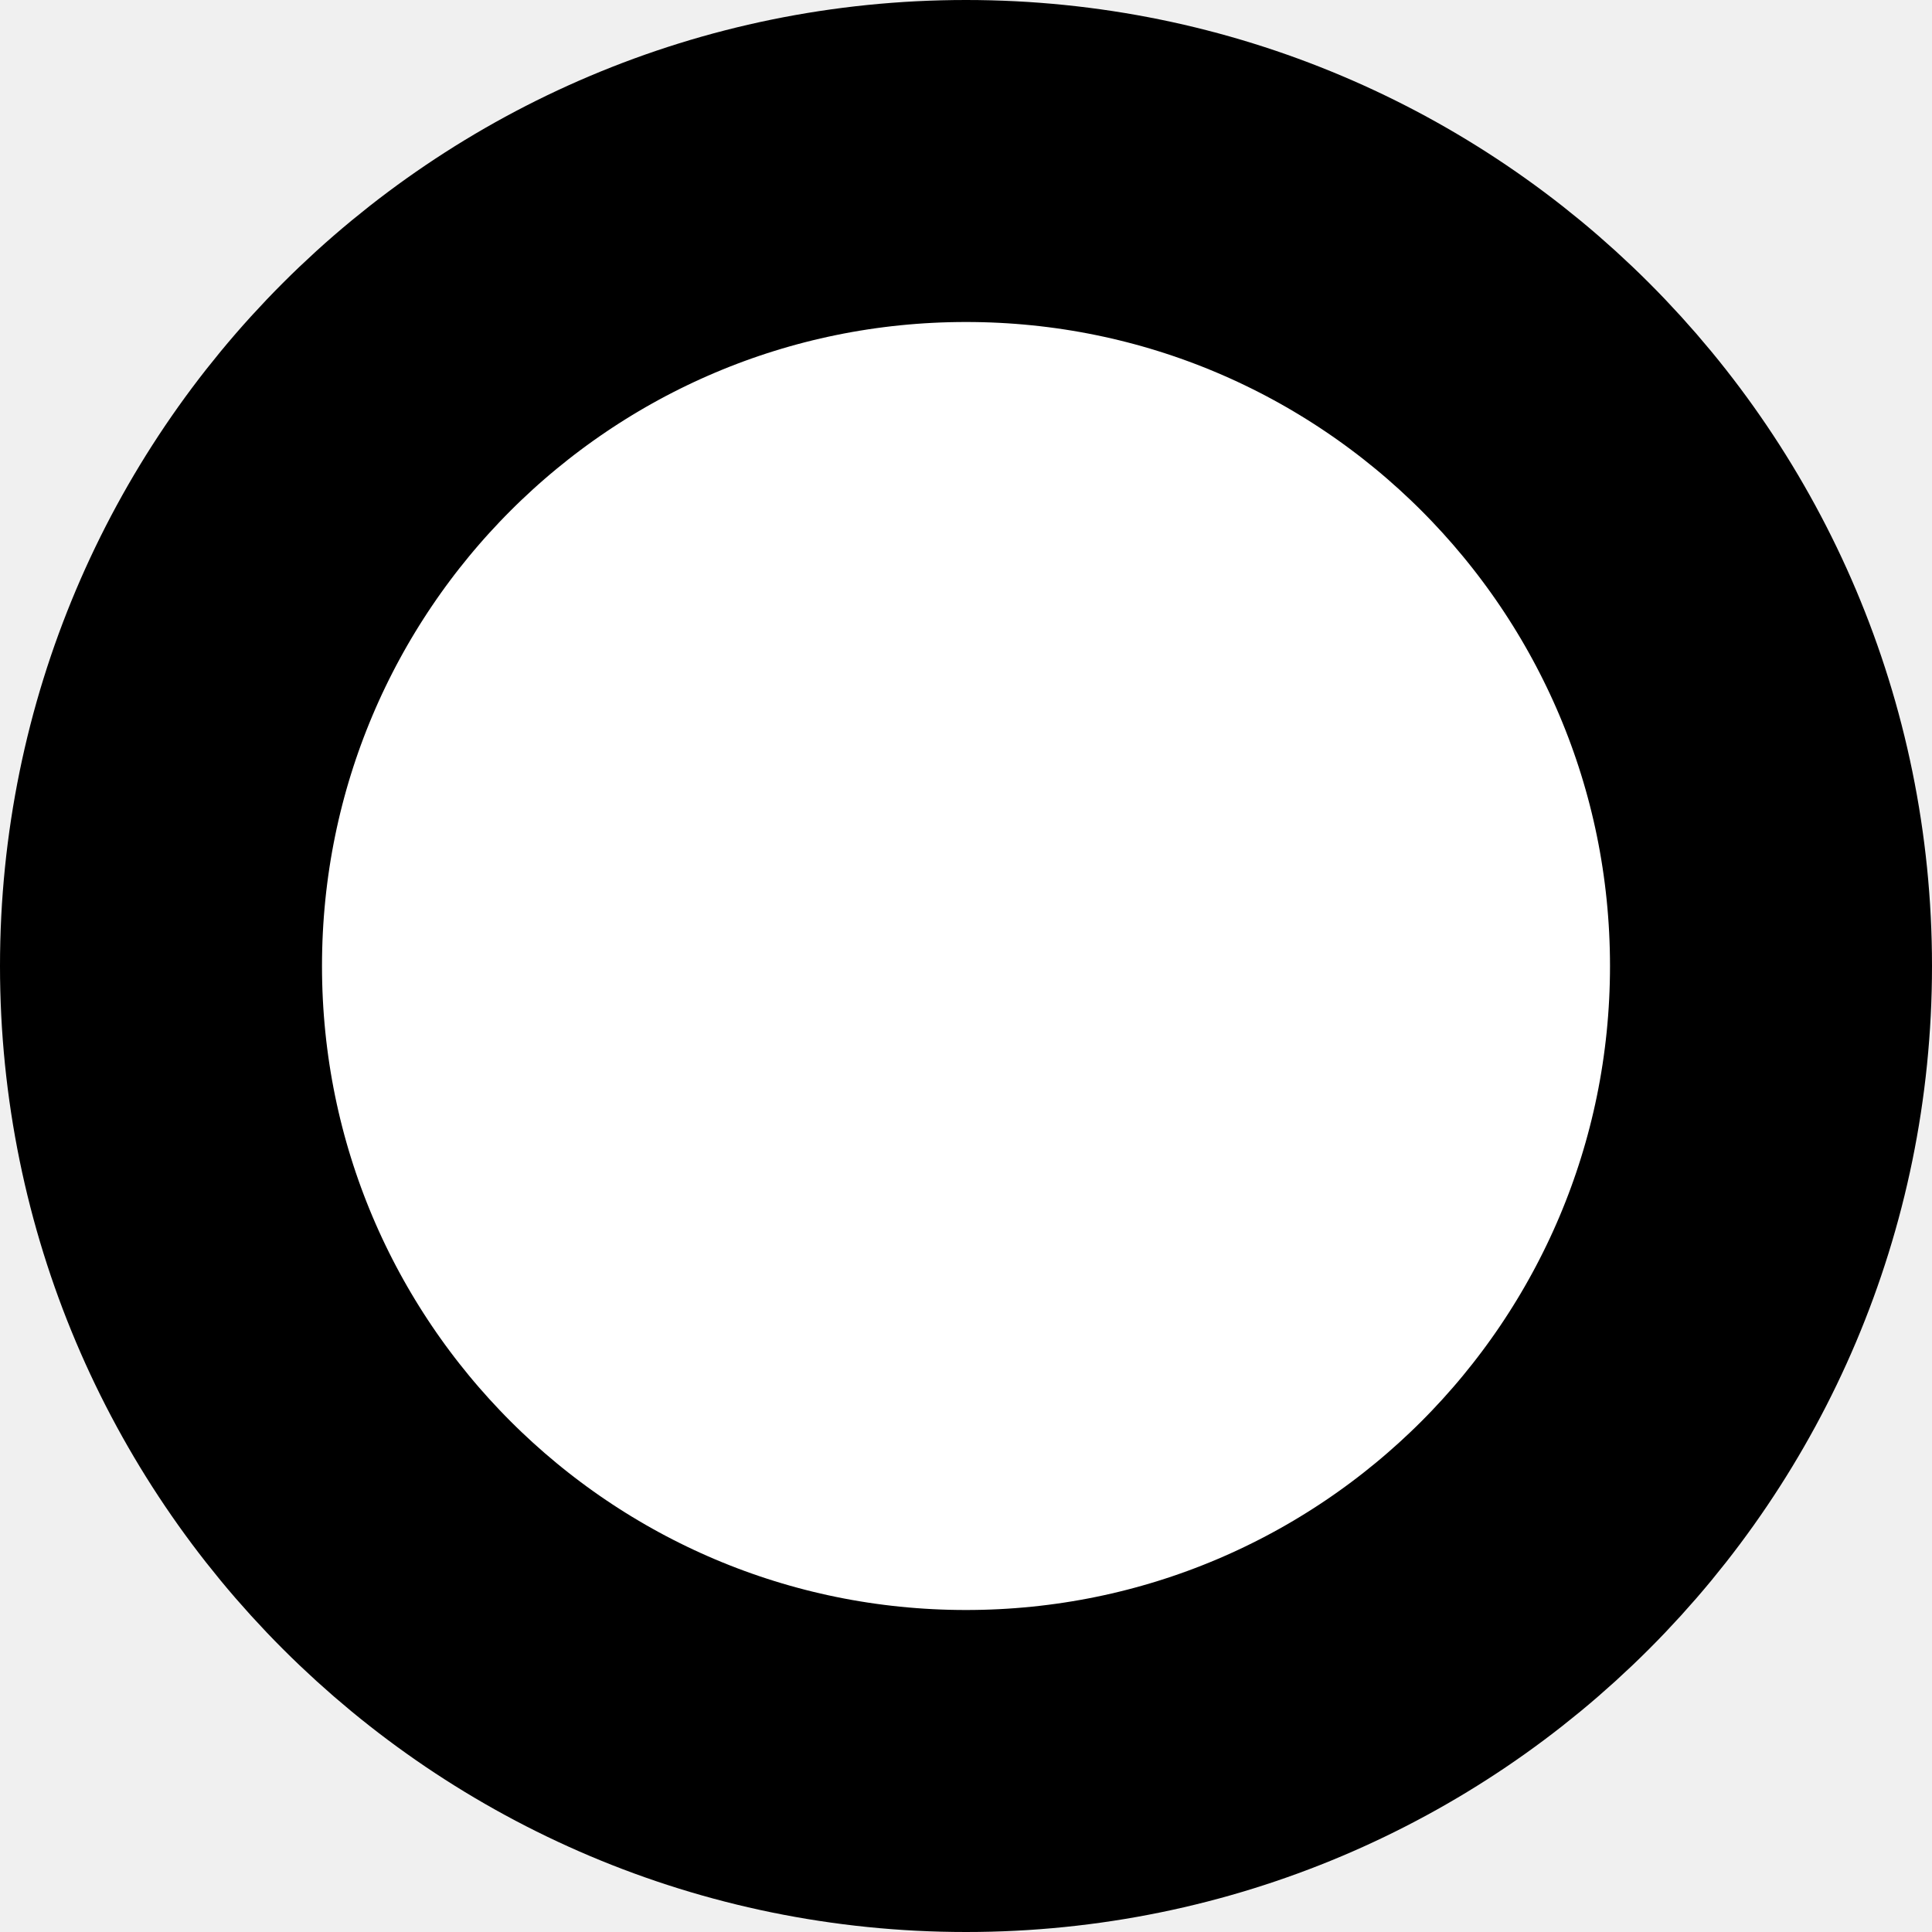
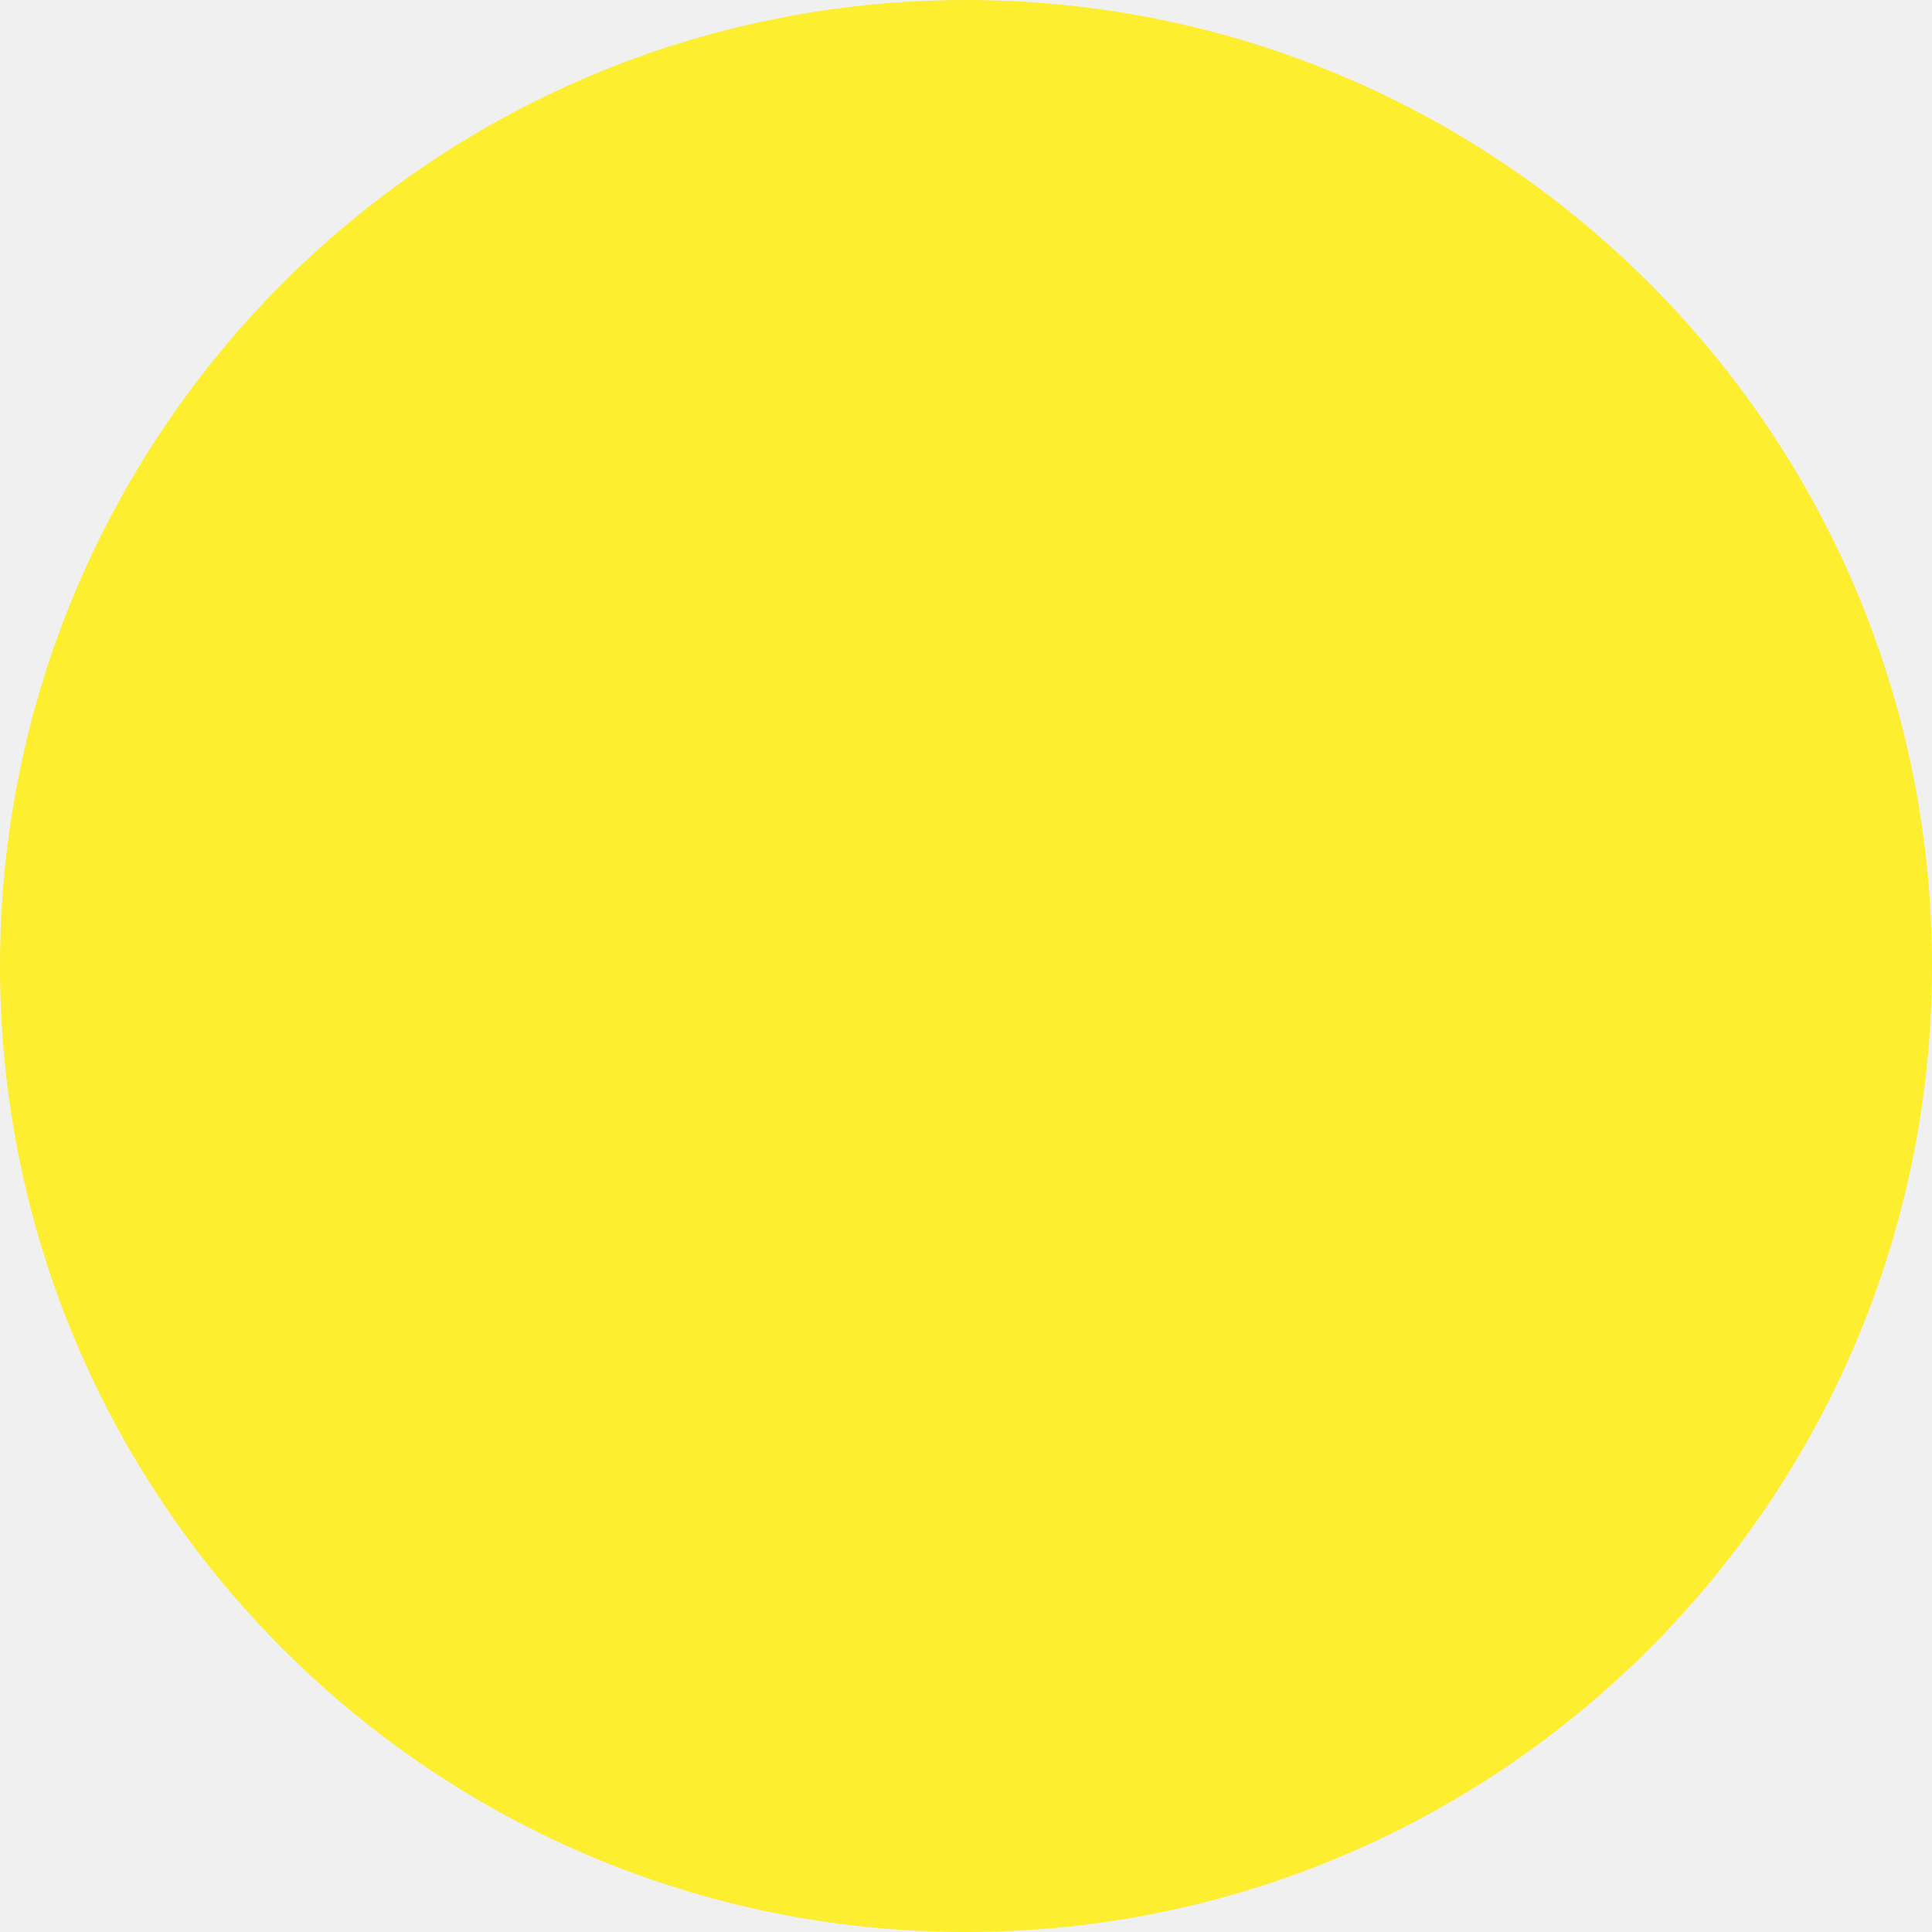
- <svg xmlns="http://www.w3.org/2000/svg" xmlns:xlink="http://www.w3.org/1999/xlink" version="1.1" id="Layer_1" x="0px" y="0px" width="6px" height="6px" viewBox="0 0 6 6" enable-background="new 0 0 6 6" xml:space="preserve">
+ <svg xmlns="http://www.w3.org/2000/svg" xmlns:xlink="http://www.w3.org/1999/xlink" version="1.1" id="Layer_1" x="0px" y="0px" viewBox="-686 688 6 6" style="enable-background:new -686 688 6 6;" xml:space="preserve">
+   <style type="text/css">
+ 	.st0{clip-path:url(#SVGID_2_);}
+ 	.st1{clip-path:url(#SVGID_4_);fill:#FDEE2F;stroke:#FDEE2F;}
+ </style>
  <g>
    <g>
-       <defs>
-         <rect id="SVGID_1_" width="6" height="6" />
-       </defs>
-       <clipPath id="SVGID_2_">
-         <use xlink:href="#SVGID_1_" overflow="visible" />
-       </clipPath>
-       <path clip-path="url(#SVGID_2_)" d="M14.5,13.938c1.657,0,3-1.342,3-3c0-1.656-1.343-3-3-3s-3,1.344-3,3    C11.5,12.596,12.843,13.938,14.5,13.938" />
+       <g>
+         <defs>
+           <rect id="SVGID_1_" x="-686" y="688" width="6" height="6" />
+         </defs>
+         <clipPath id="SVGID_2_">
+           <use xlink:href="#SVGID_1_" style="overflow:visible;" />
+         </clipPath>
+         <path class="st0" d="M-671.5,701.9c1.7,0,3-1.3,3-3c0-1.7-1.3-3-3-3s-3,1.3-3,3C-674.5,700.6-673.2,701.9-671.5,701.9" />
+       </g>
    </g>
  </g>
  <g>
    <g>
-       <defs>
-         <rect id="SVGID_3_" width="6" height="6" />
-       </defs>
-       <clipPath id="SVGID_4_">
-         <use xlink:href="#SVGID_3_" overflow="visible" />
-       </clipPath>
-       <circle clip-path="url(#SVGID_4_)" fill="#FFFFFF" stroke="#000000" cx="3" cy="3" r="2.5" />
+       <g>
+         <defs>
+           <rect id="SVGID_3_" x="-686" y="688" width="6" height="6" />
+         </defs>
+         <clipPath id="SVGID_4_">
+           <use xlink:href="#SVGID_3_" style="overflow:visible;" />
+         </clipPath>
+         <circle class="st1" cx="-683" cy="691" r="2.5" />
+       </g>
    </g>
  </g>
</svg>
